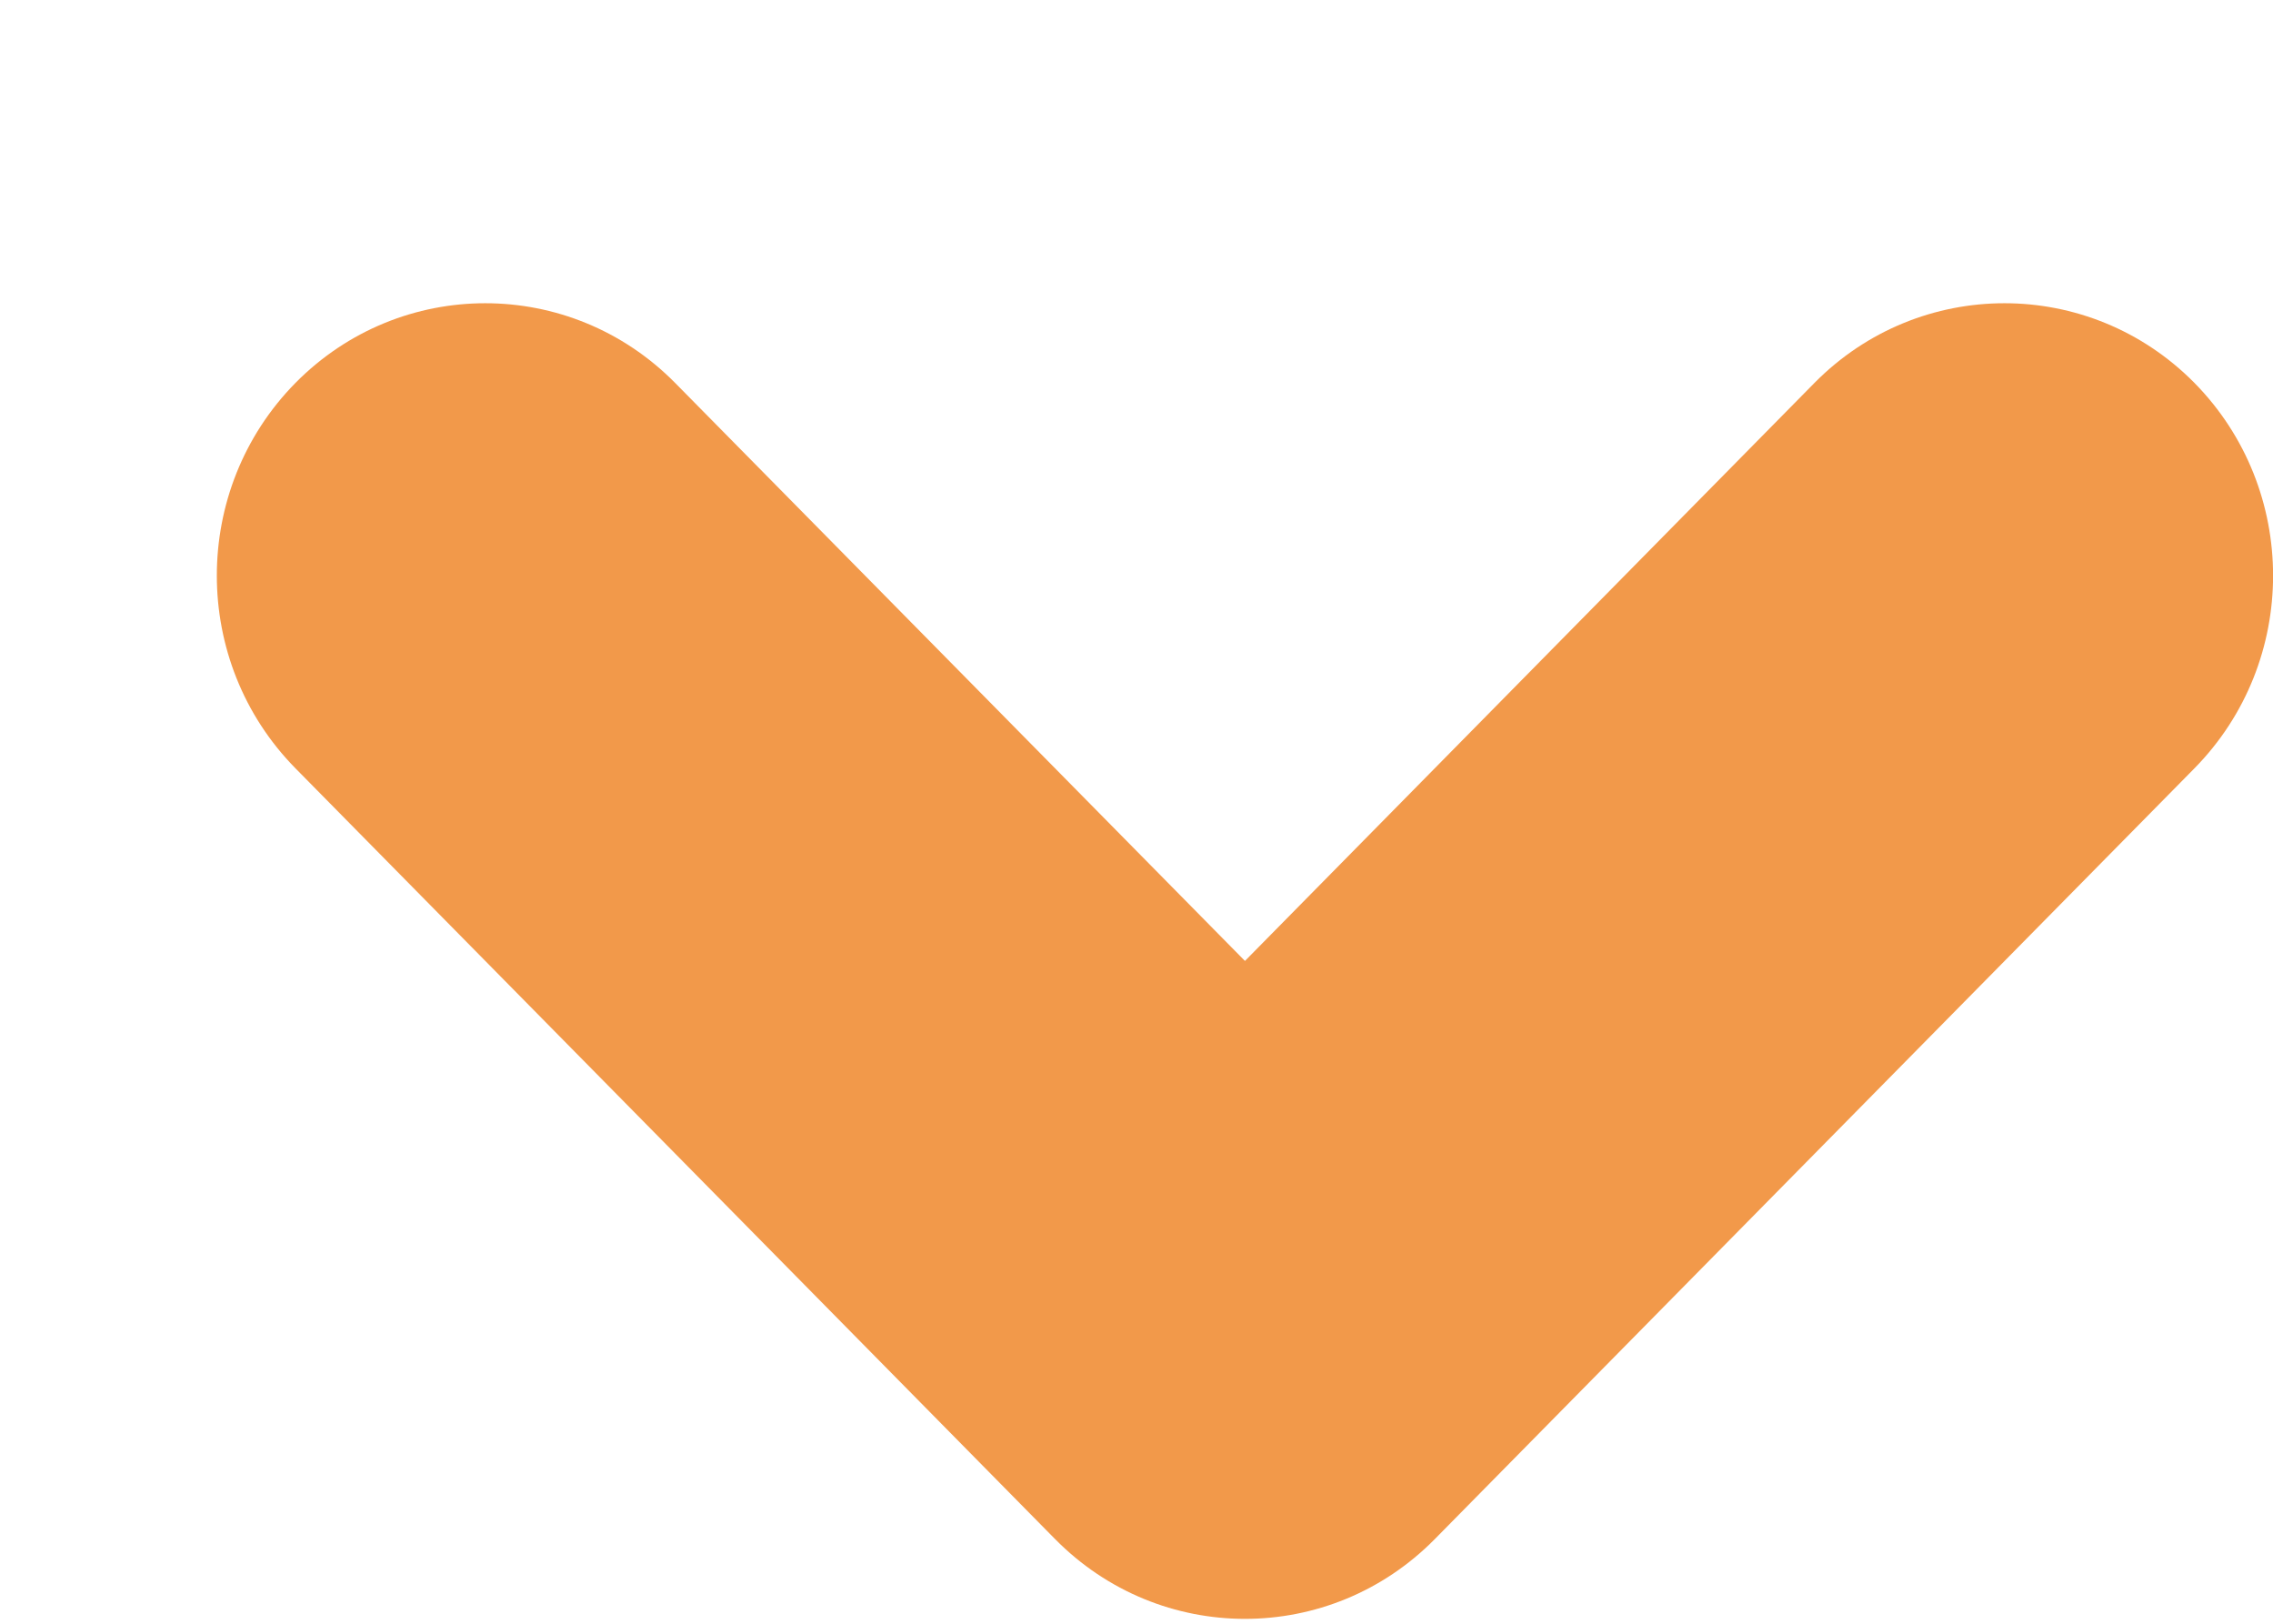
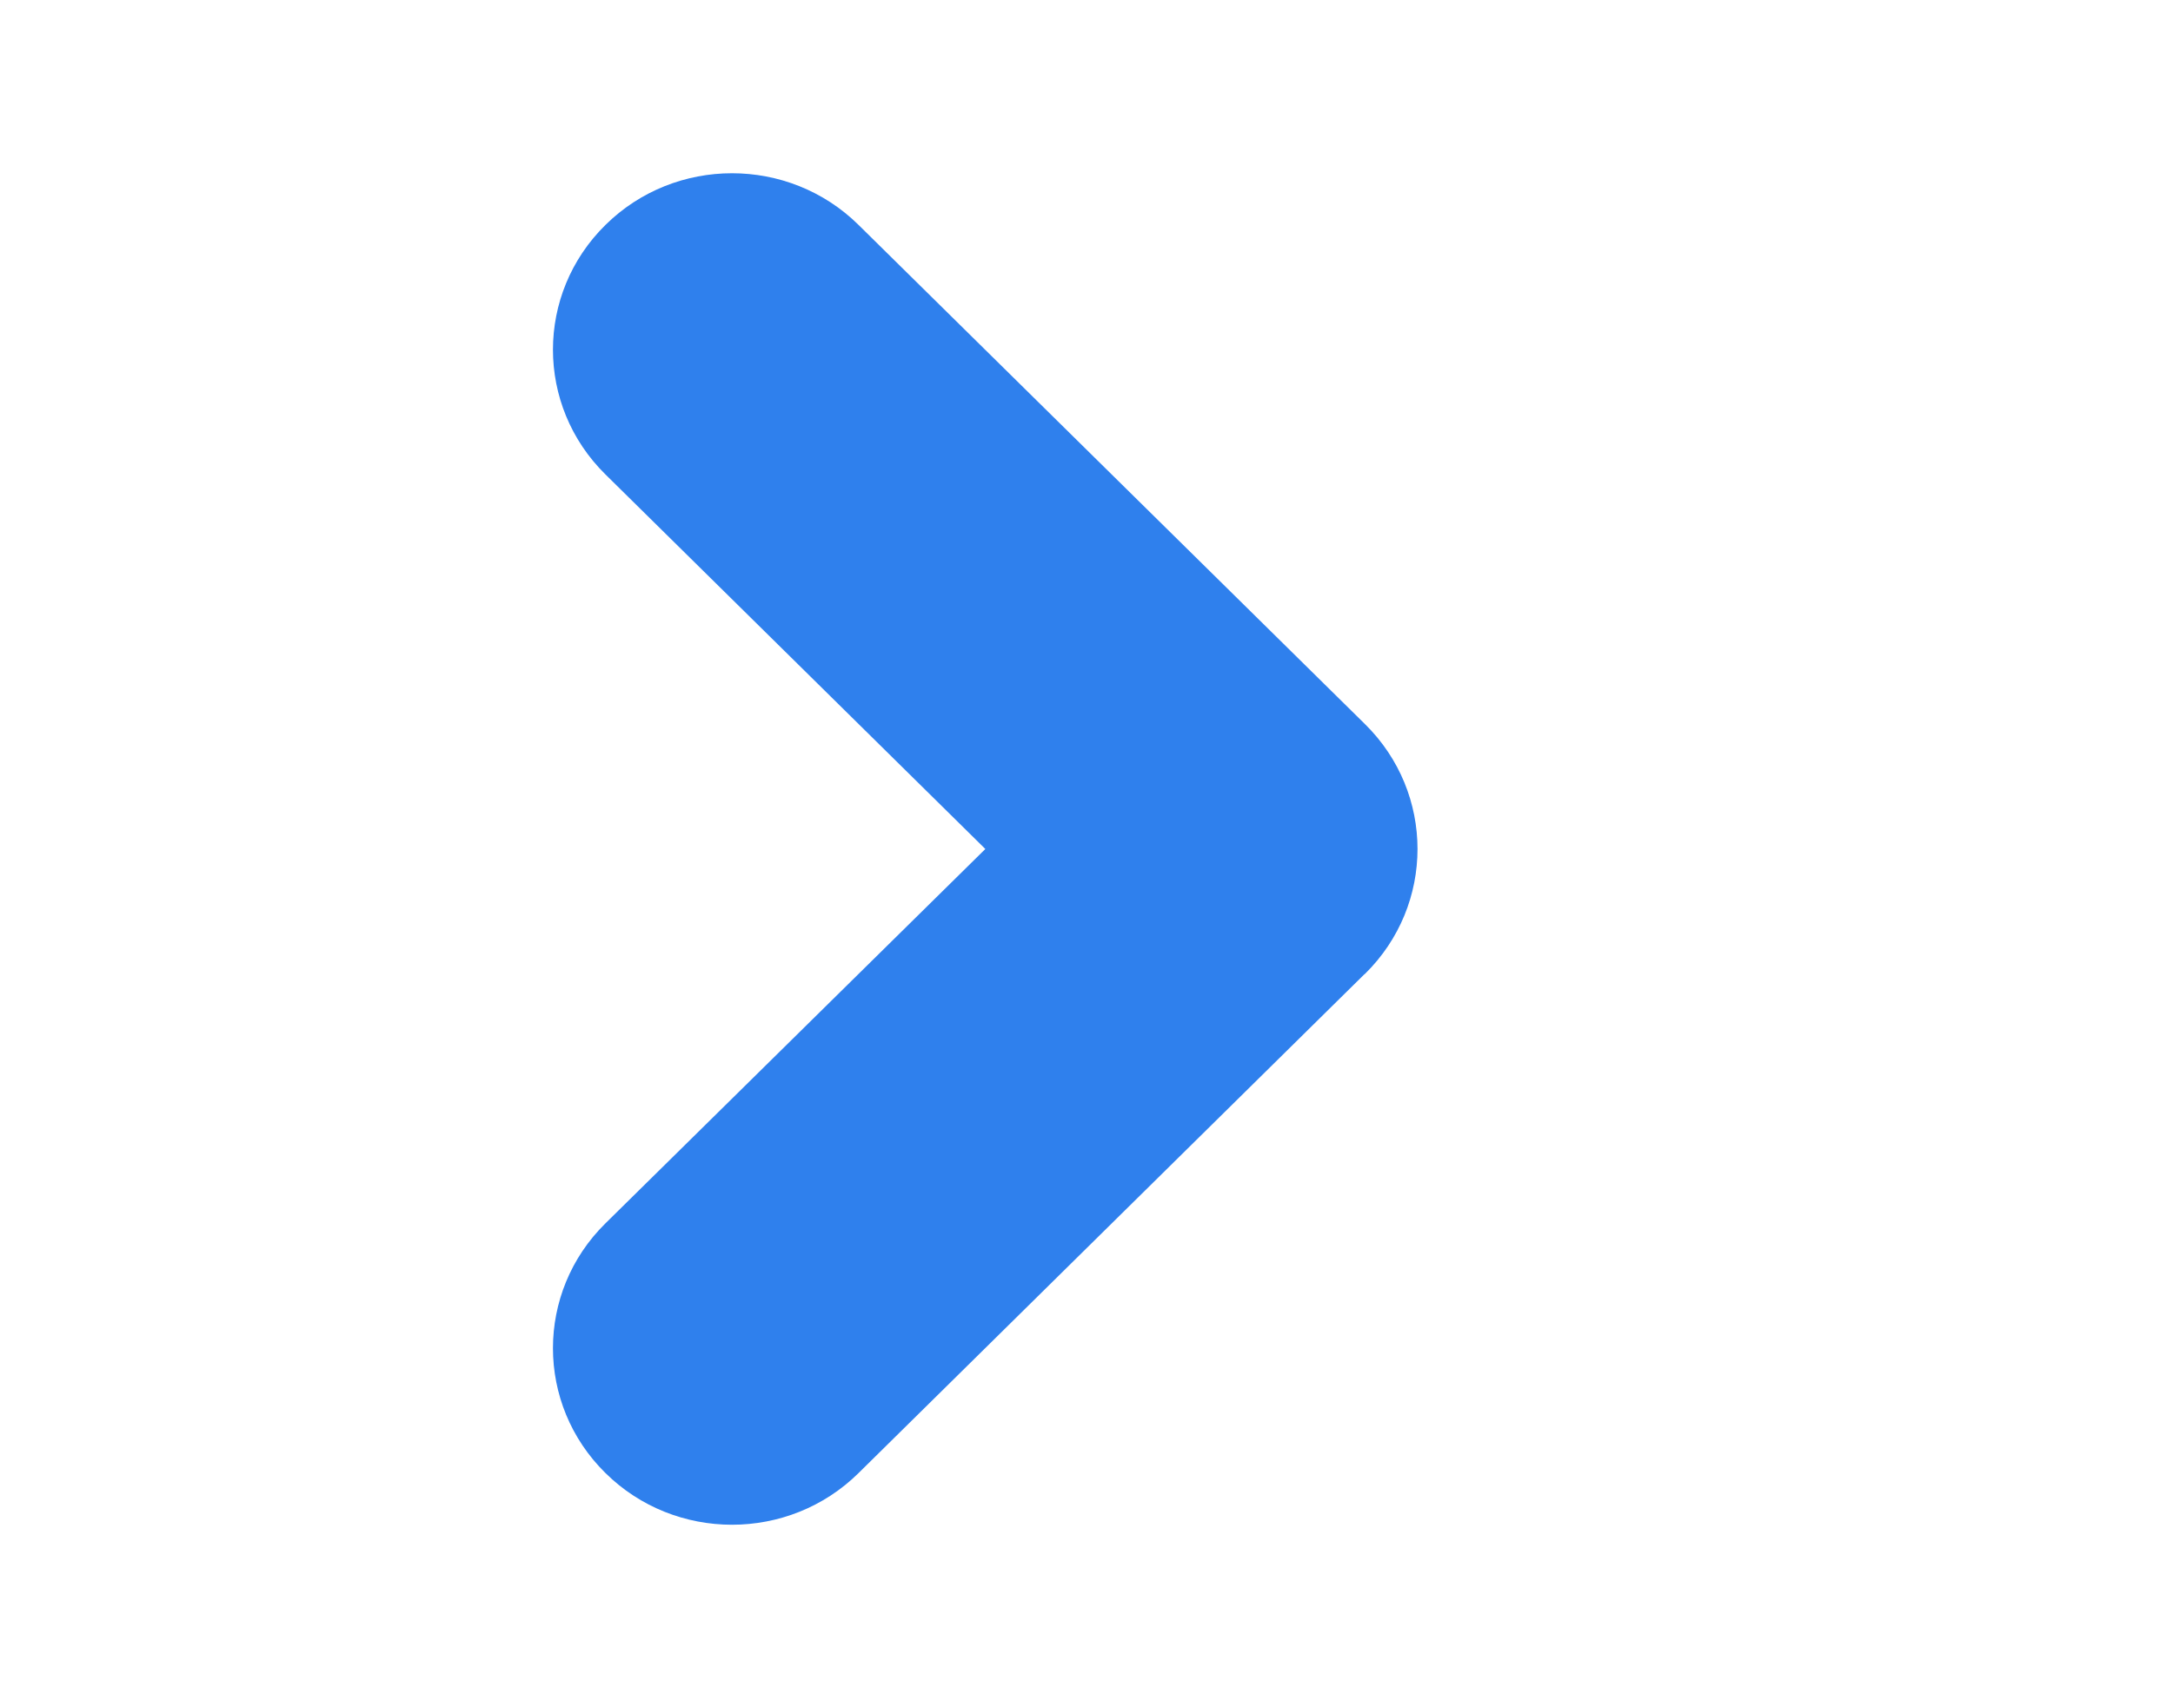
- <svg xmlns="http://www.w3.org/2000/svg" width="7" height="5" viewBox="0 0 7 5" fill="#2f80ed">
-   <path fill-rule="evenodd" clip-rule="evenodd" d="M6.758 1.179C6.435 0.852 5.911 0.852 5.588 1.179L3.834 2.959L2.079 1.179C1.756 0.852 1.233 0.852 0.91 1.179C0.587 1.507 0.587 2.038 0.91 2.366L3.245 4.735C3.246 4.736 3.248 4.738 3.249 4.739C3.572 5.067 4.096 5.067 4.419 4.739L6.758 2.366C7.081 2.038 7.081 1.507 6.758 1.179Z" fill="#F2994A" />
+ <svg xmlns="http://www.w3.org/2000/svg" width="14" height="11" viewBox="0 0 5 8" fill="none">
+   <path fill-rule="evenodd" clip-rule="evenodd" d="M0.246 1.054C-0.082 1.377 -0.082 1.9 0.246 2.223L2.026 3.978L0.246 5.732C-0.082 6.055 -0.082 6.579 0.246 6.902C0.573 7.225 1.105 7.225 1.432 6.902L3.801 4.566C3.803 4.565 3.804 4.564 3.805 4.563C4.133 4.24 4.133 3.716 3.805 3.393L1.432 1.054C1.105 0.731 0.573 0.731 0.246 1.054Z" fill="#2F80ED" />
</svg>
